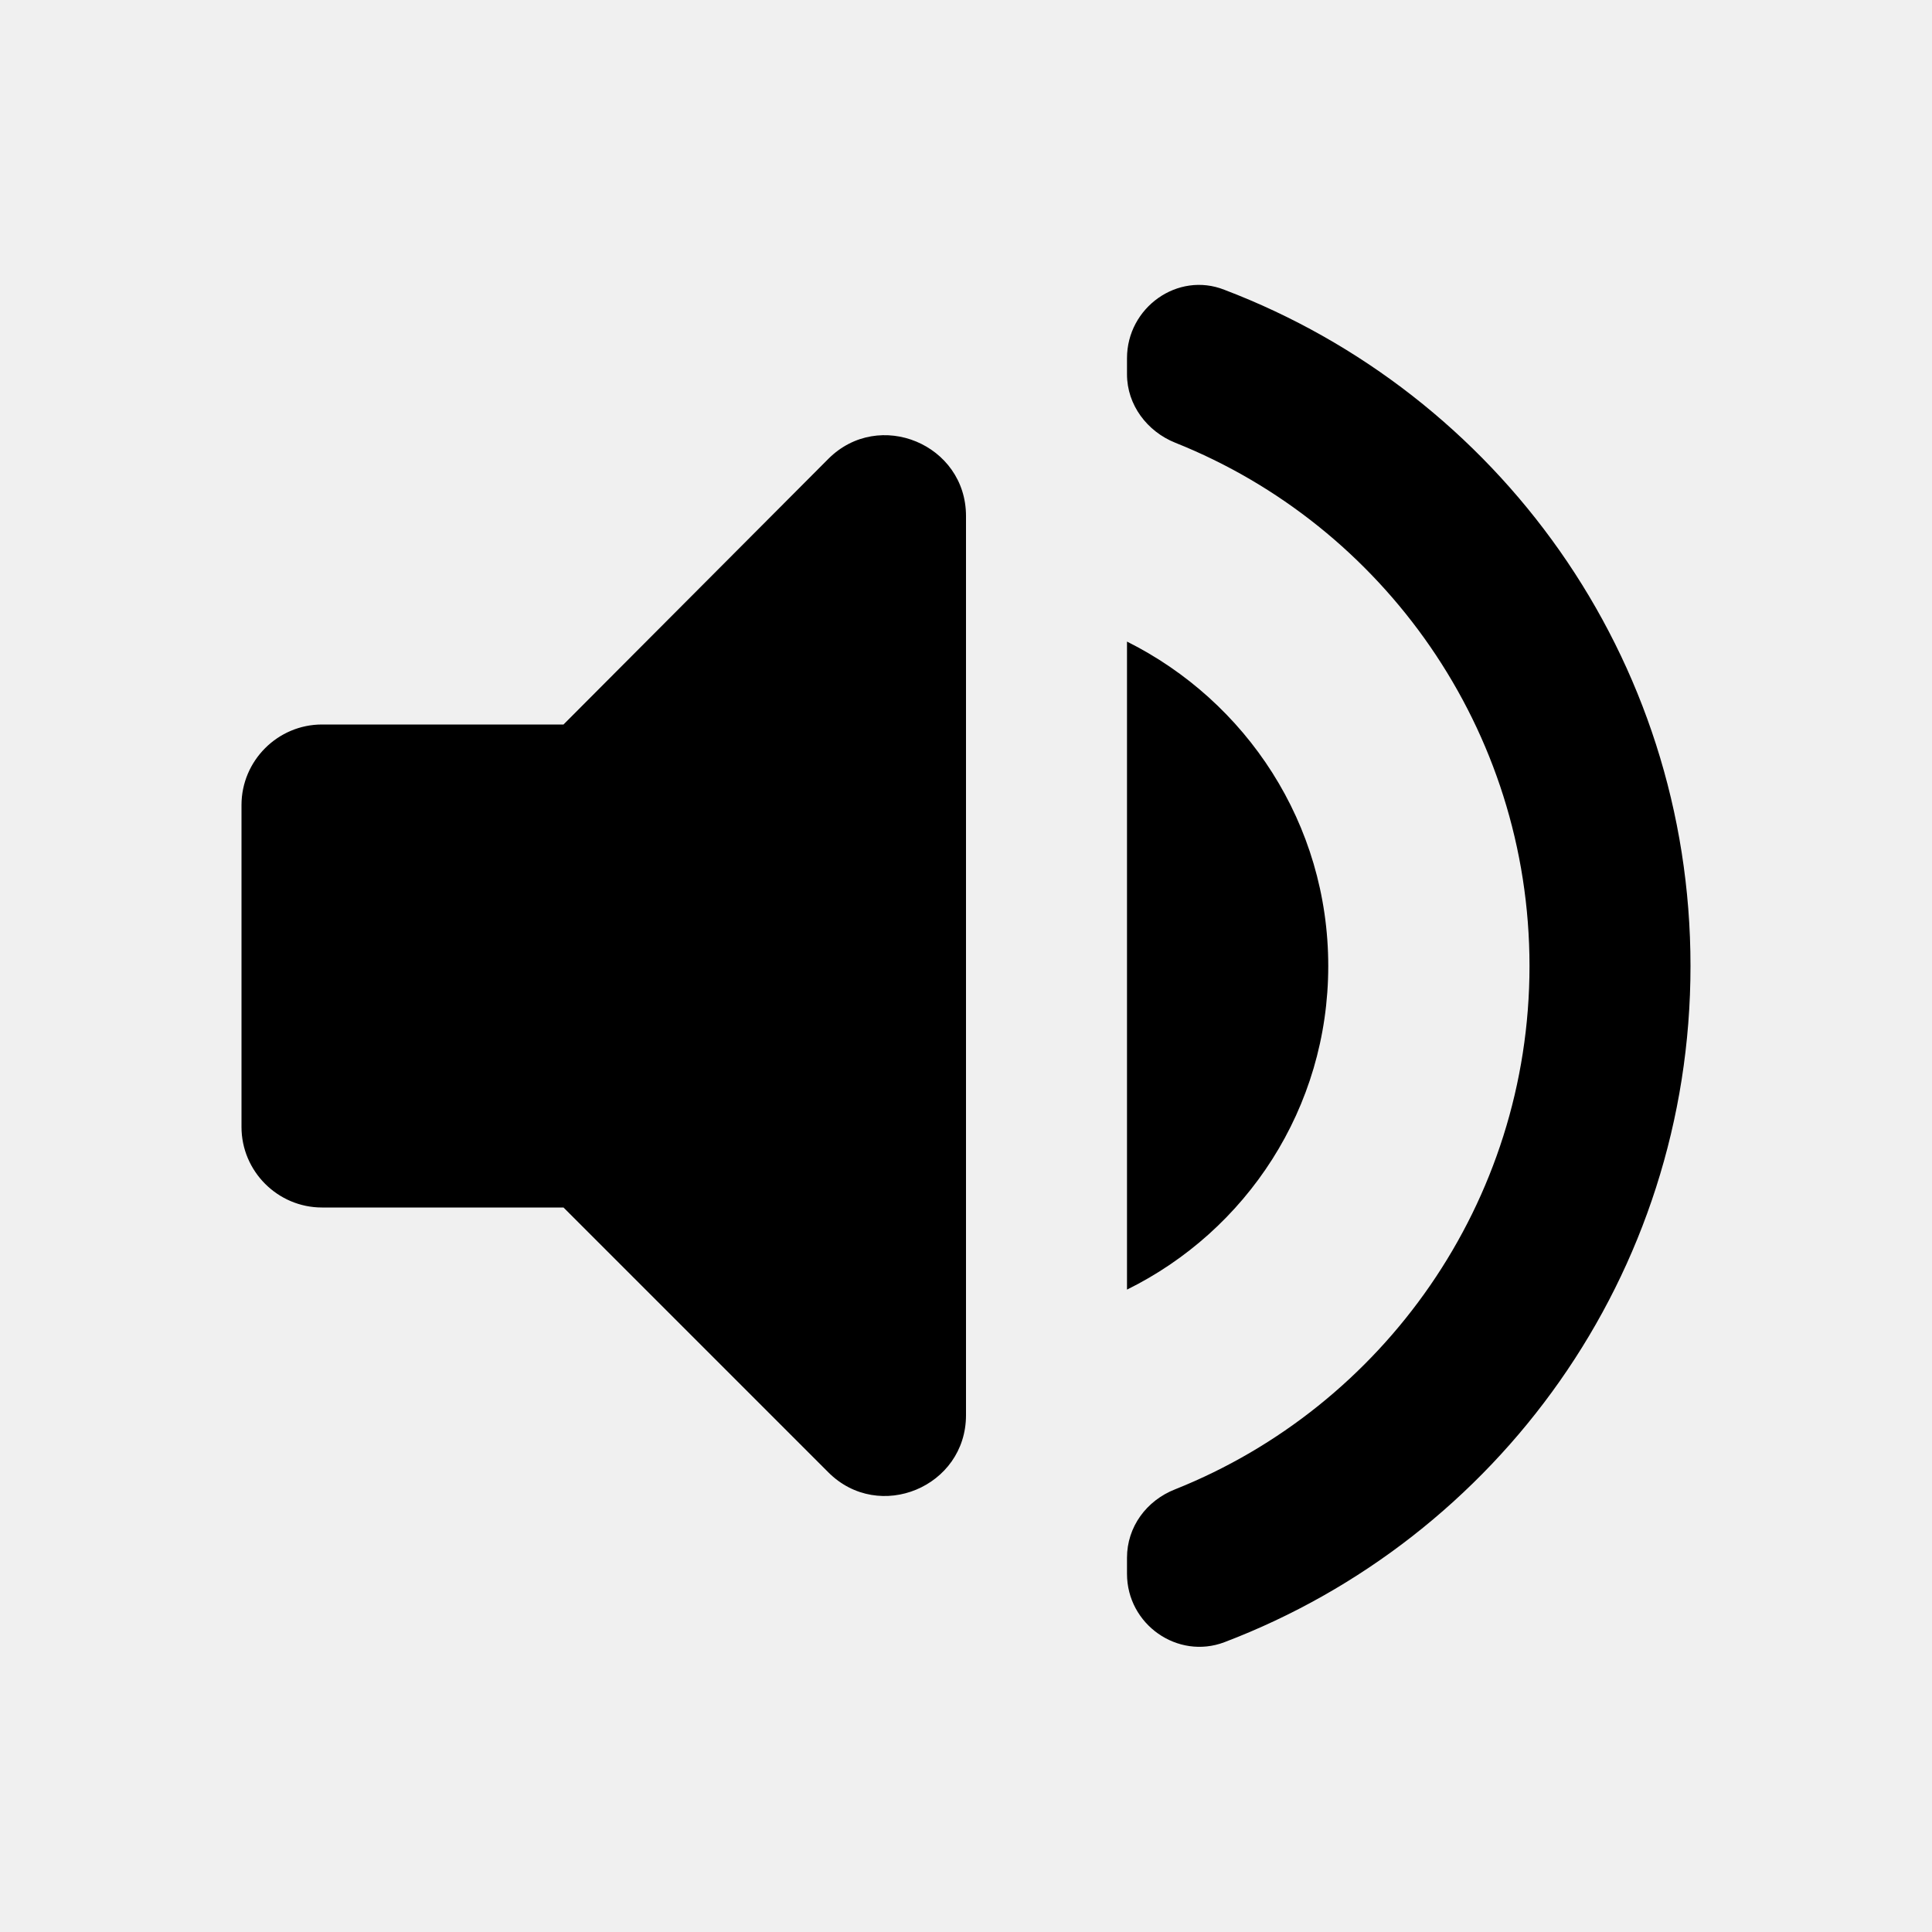
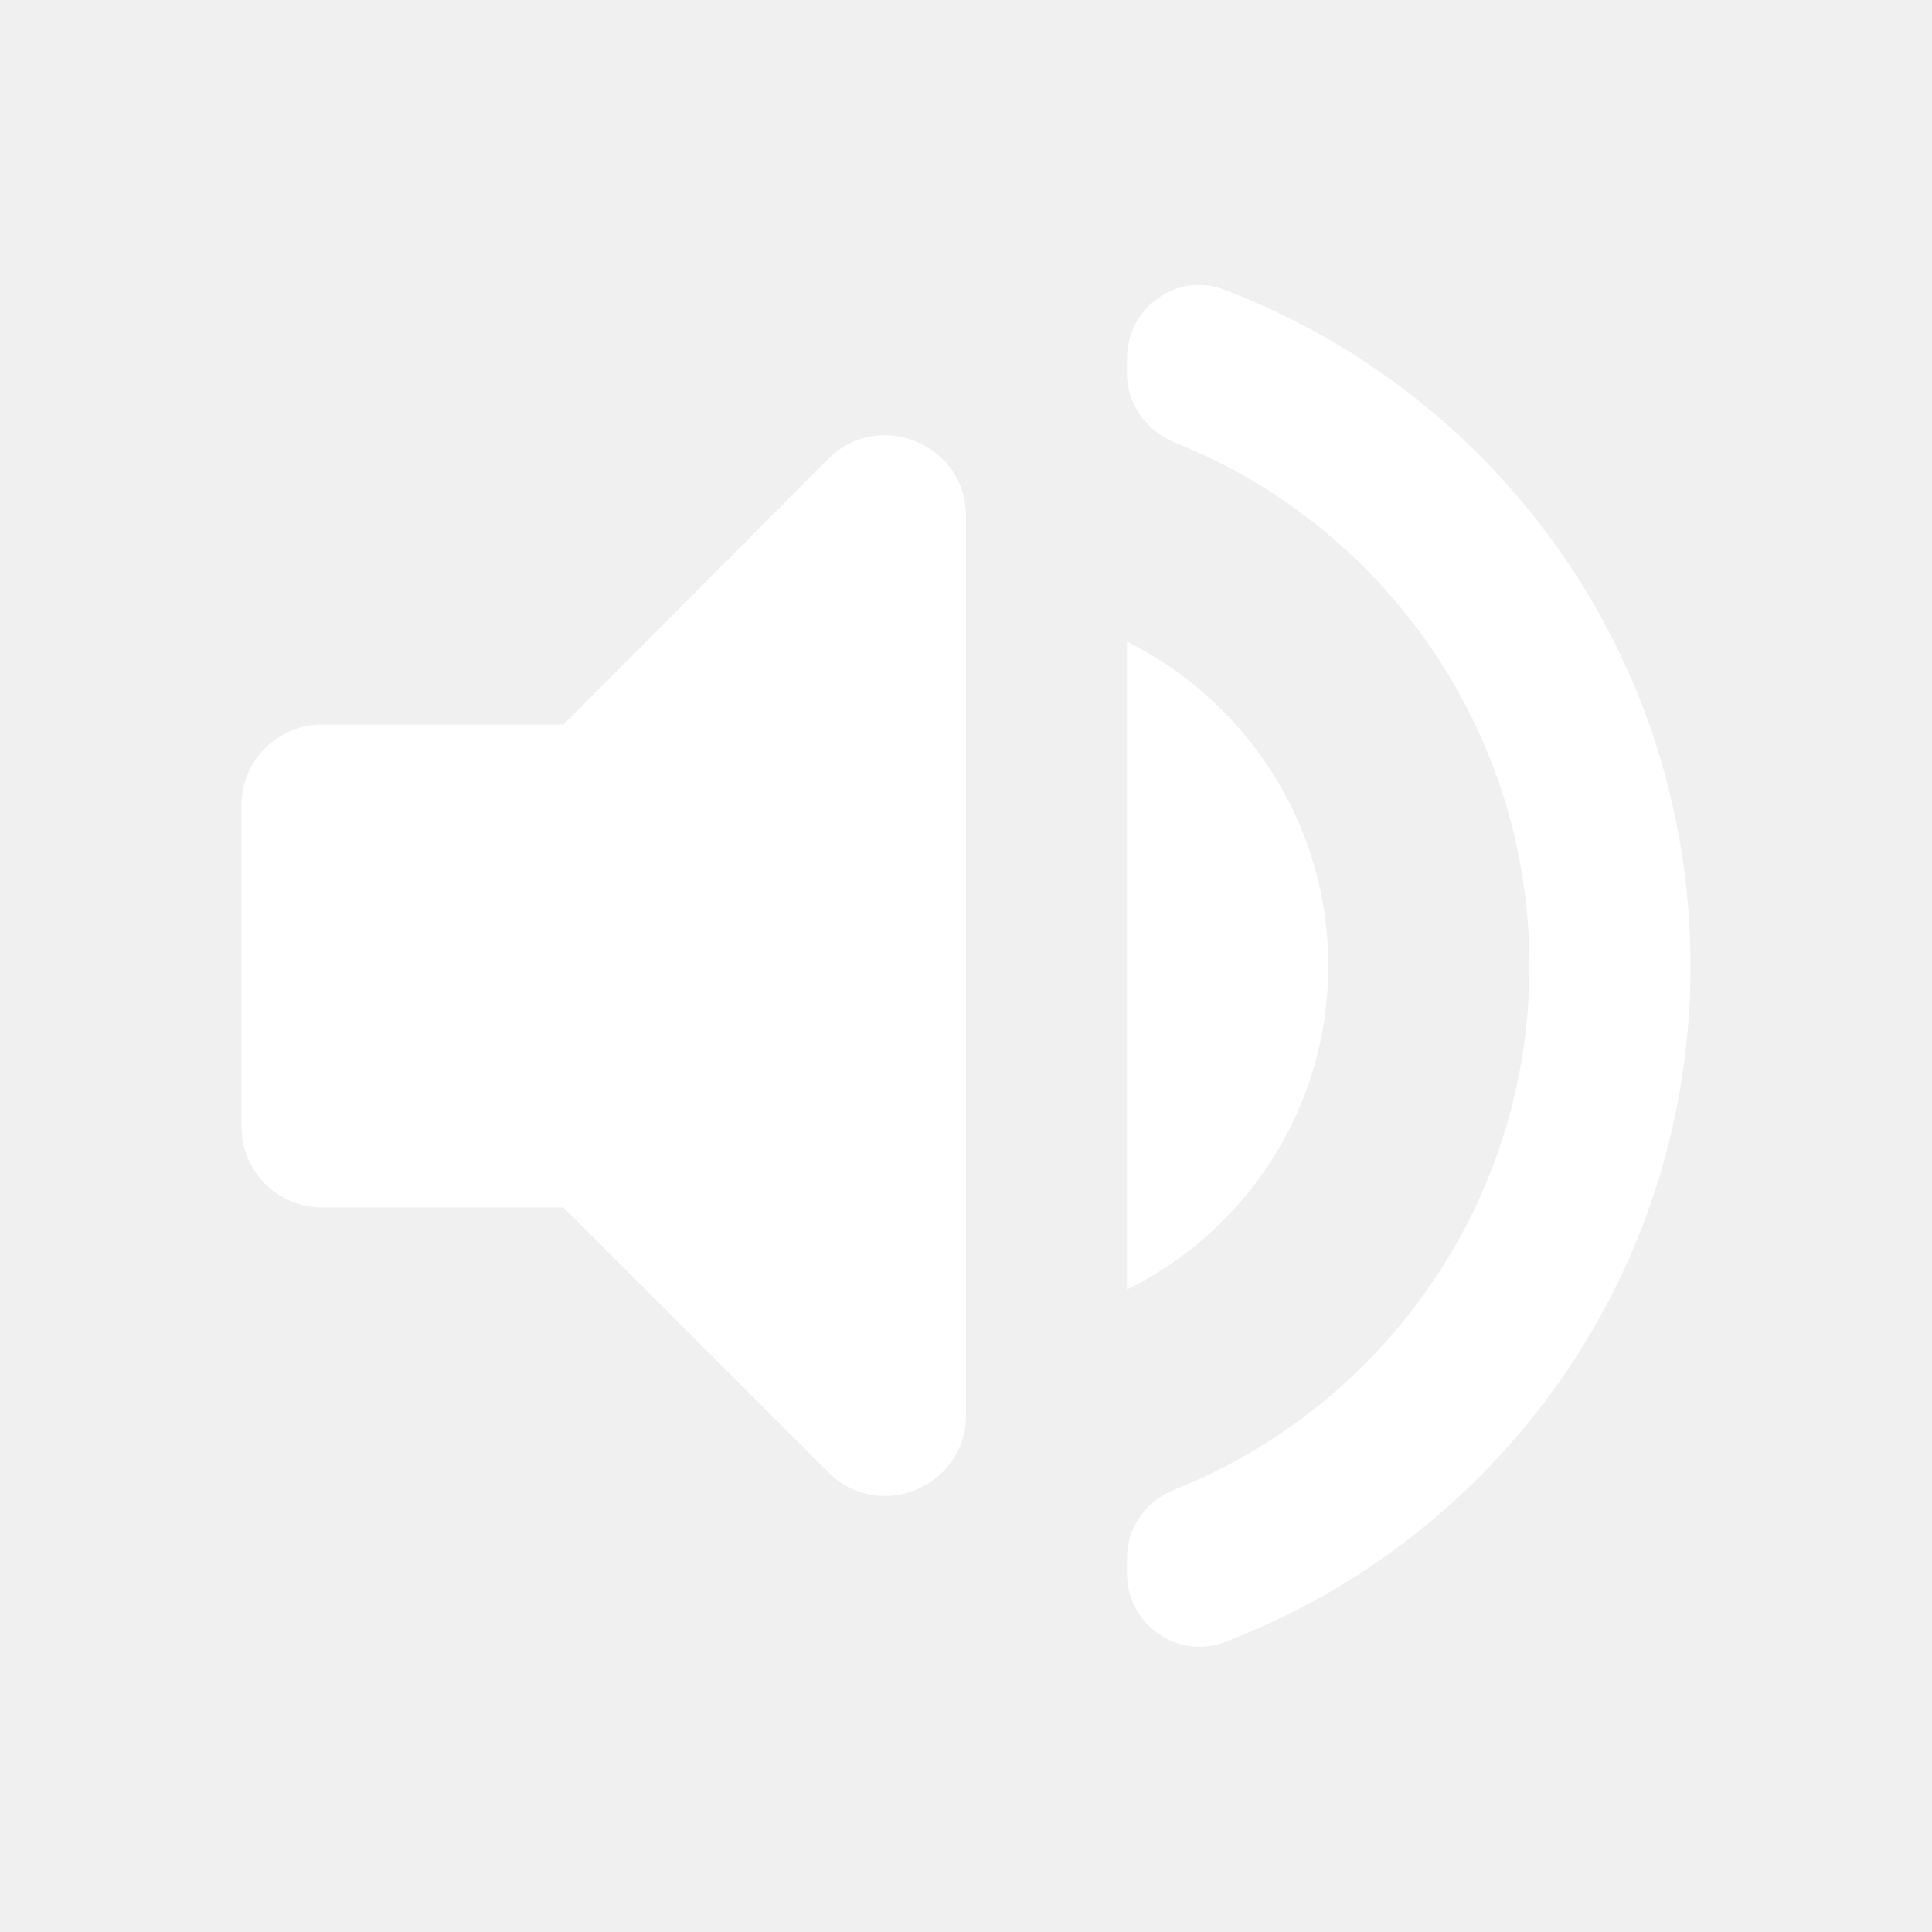
<svg xmlns="http://www.w3.org/2000/svg" width="24" height="24" viewBox="0 0 24 24">
-   <path d="M3 10v4c0 .55.45 1 1 1h3l3.29 3.29c.63.63 1.71.18 1.71-.71V6.41c0-.89-1.08-1.34-1.71-.71L7 9H4c-.55 0-1 .45-1 1zm13.5 2c0-1.77-1.02-3.29-2.5-4.03v8.05c1.48-.73 2.5-2.25 2.5-4.02zM14 4.45v.2c0 .38.25.71.6.85C17.18 6.53 19 9.06 19 12s-1.82 5.47-4.4 6.5c-.36.14-.6.47-.6.85v.2c0 .63.63 1.07 1.21.85C18.6 19.11 21 15.84 21 12s-2.4-7.11-5.79-8.4c-.58-.23-1.21.22-1.21.85z" />
+   <path fill="#FFF" d="M3 10v4c0 .55.45 1 1 1h3l3.29 3.29c.63.63 1.71.18 1.71-.71V6.41c0-.89-1.08-1.34-1.71-.71L7 9H4c-.55 0-1 .45-1 1zm13.5 2c0-1.77-1.02-3.29-2.5-4.03v8.05c1.48-.73 2.5-2.25 2.5-4.02zM14 4.45v.2c0 .38.25.71.6.85C17.18 6.53 19 9.06 19 12s-1.82 5.47-4.4 6.5c-.36.14-.6.47-.6.85v.2c0 .63.63 1.07 1.21.85C18.6 19.11 21 15.84 21 12s-2.4-7.11-5.79-8.4c-.58-.23-1.21.22-1.21.85z" />
</svg>
